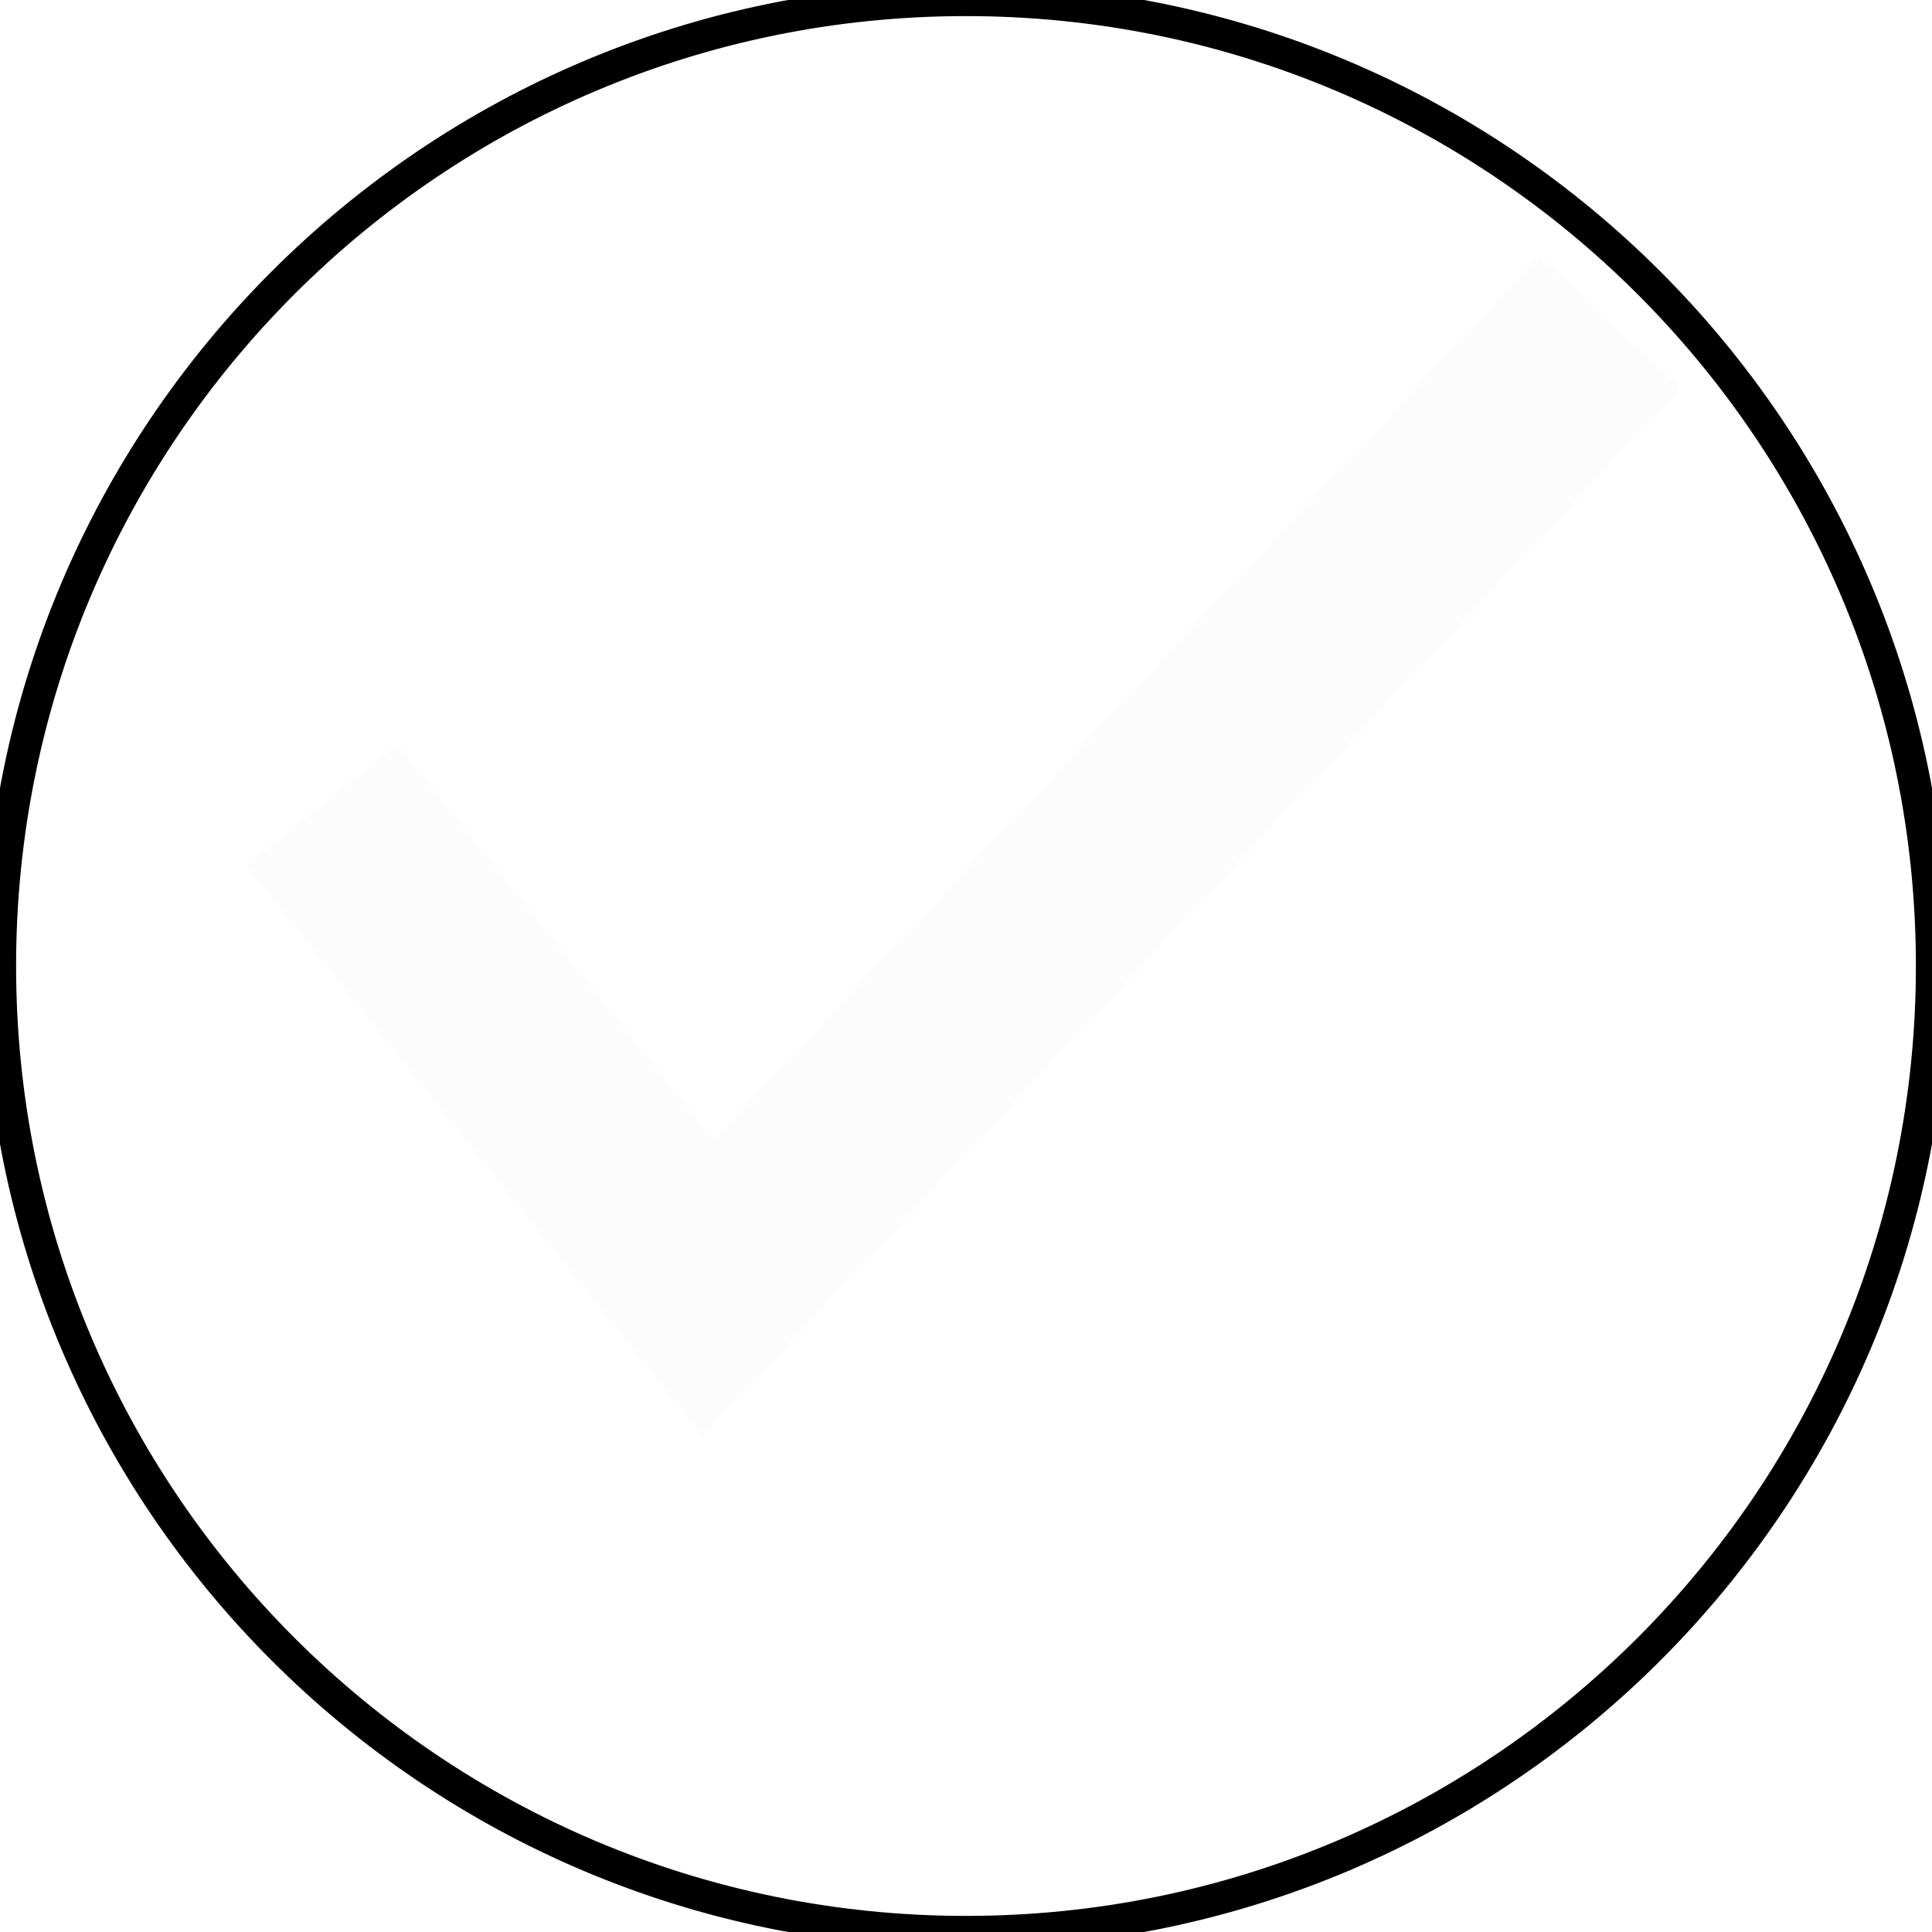
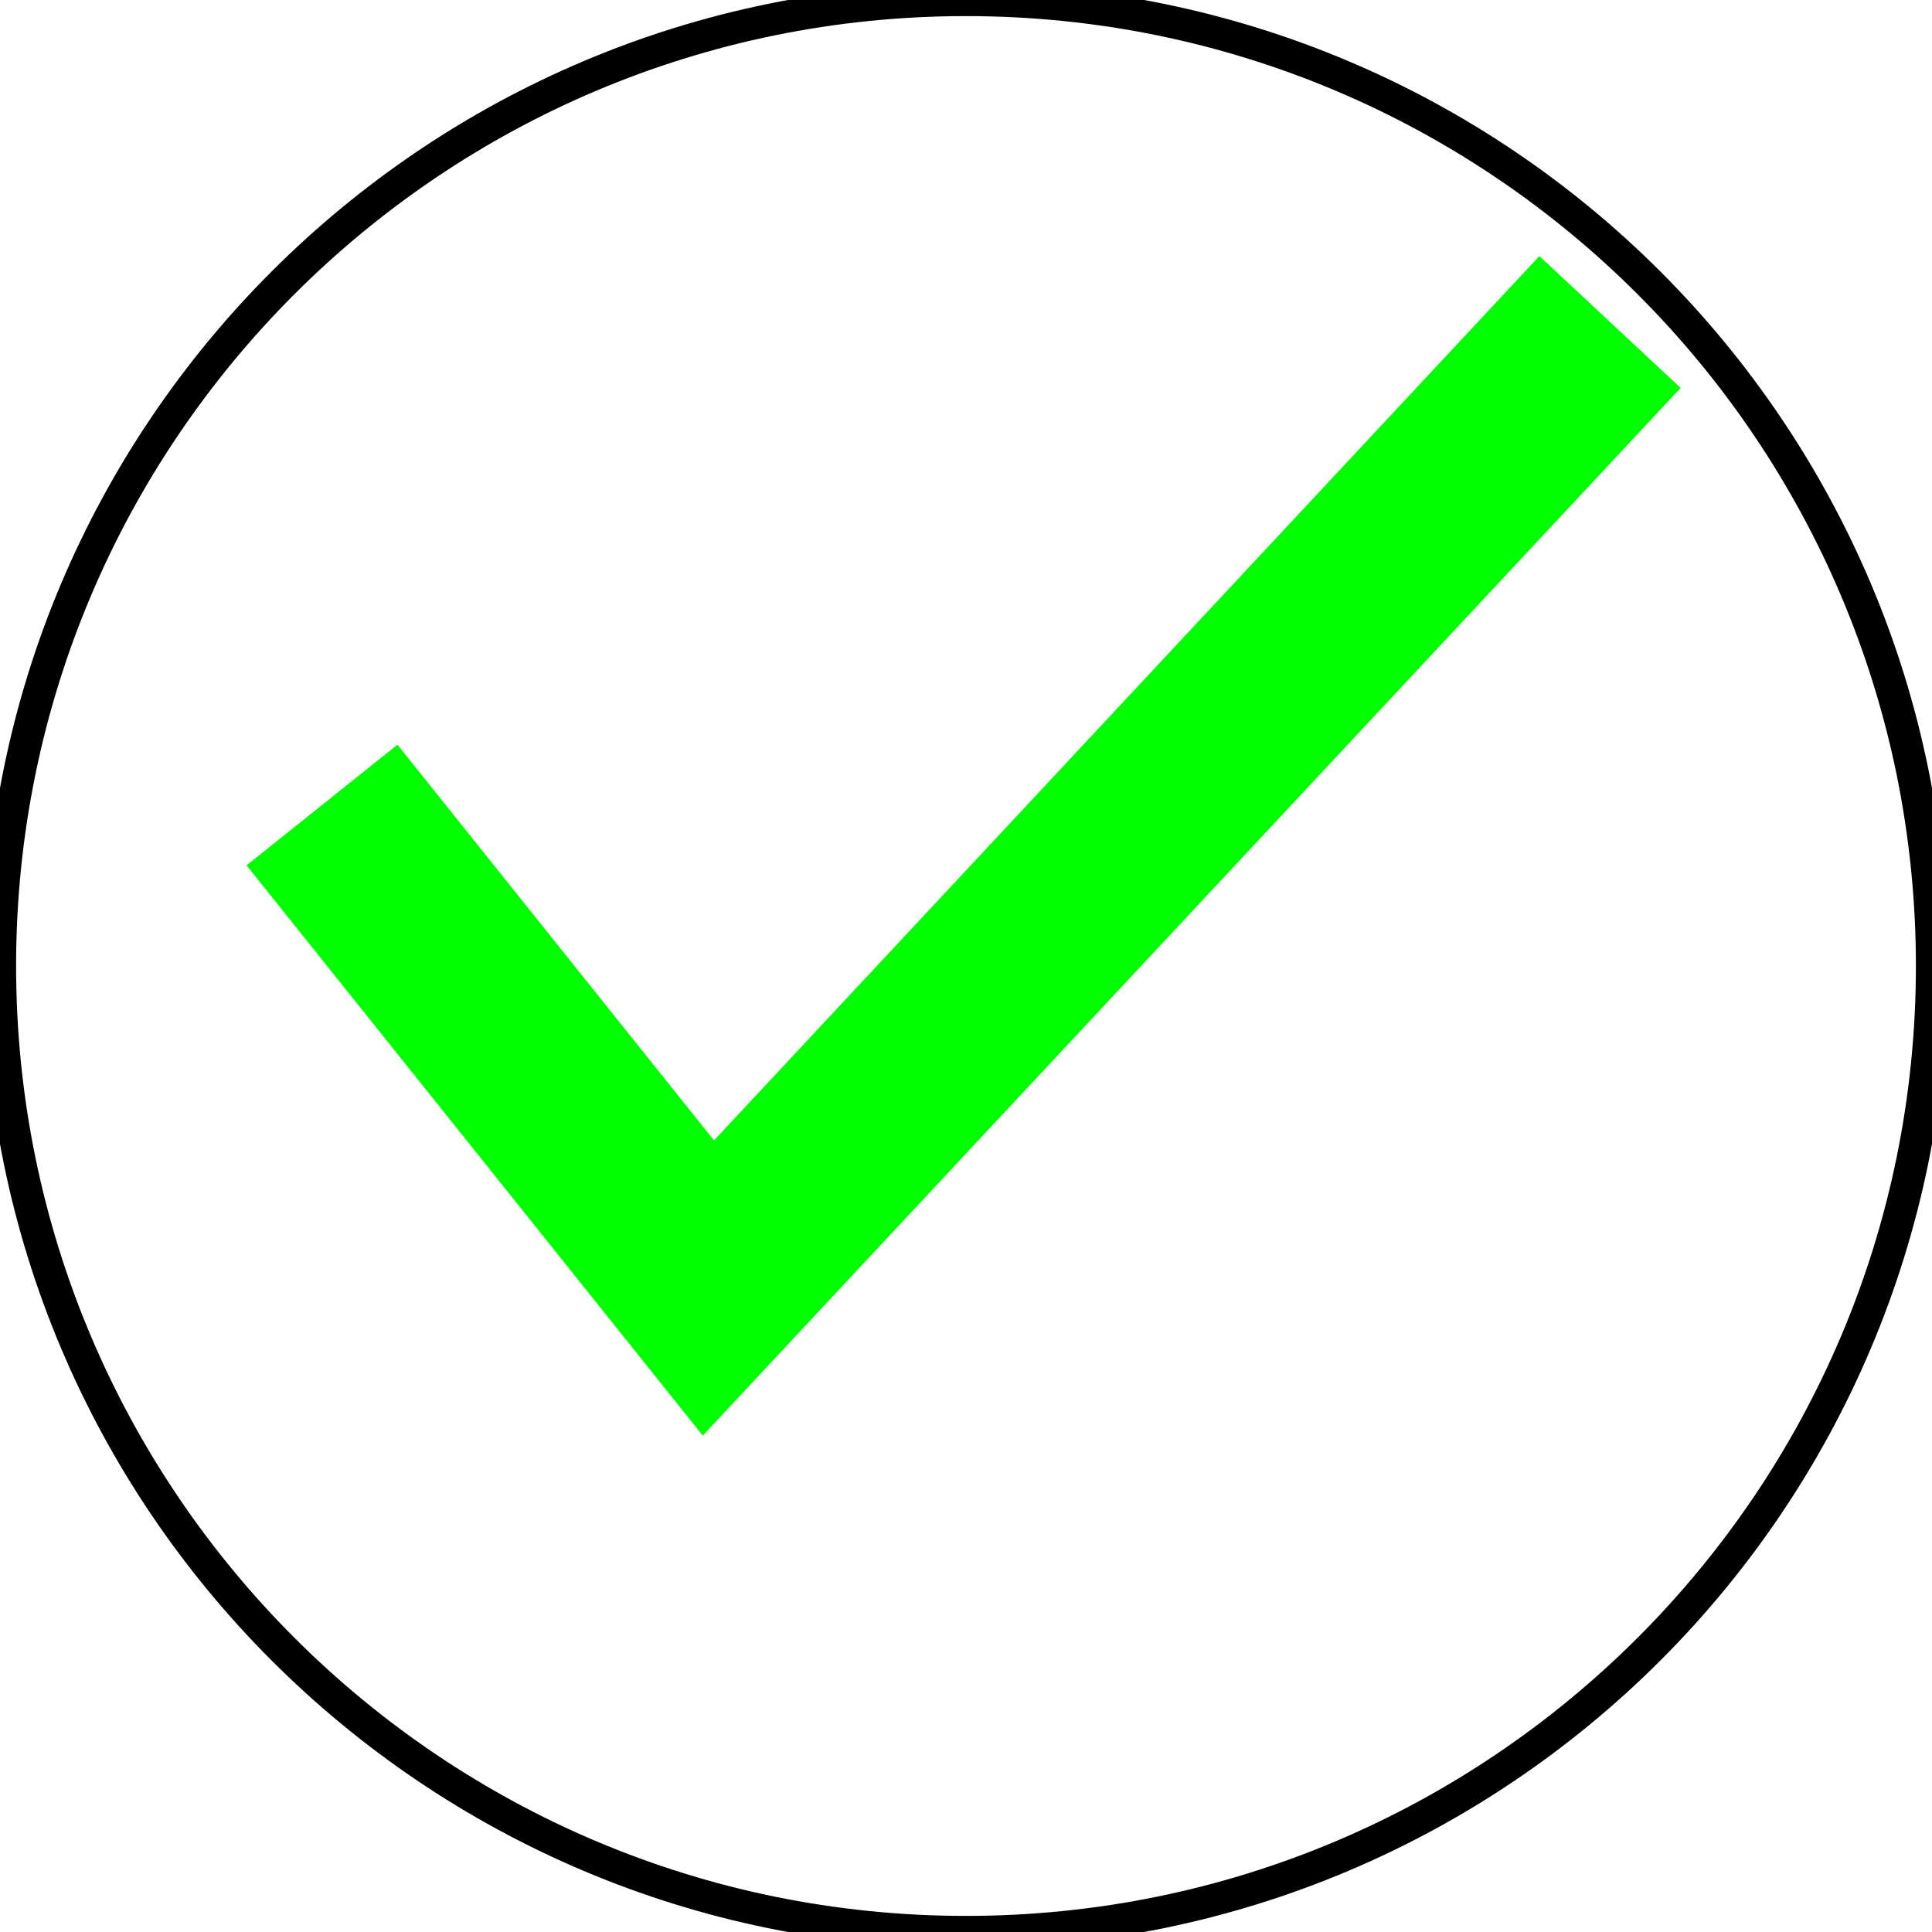
<svg xmlns="http://www.w3.org/2000/svg" width="60" height="60.0" viewBox="0 0 60 60.0">
  <defs>
    <linearGradient id="circlecheck" x2="1" y2="1">
      <stop class="stop1" offset="0%" stop-color="#a9d99a" />
      <stop class="stop2" offset="50%" stop-color="#7ec667" />
      <stop class="stop3" offset="100%" stop-color="#54B435" />
    </linearGradient>
  </defs>
  <g id="completedCheck">
-     <circle id="myCircle" cx="30" cy="30" r="30" class="card" stroke="black" stroke-width="1" fill="url(#ID7daaf99c-0eed-48c4-8ee8-c459b28c60c5)" />
-     <polyline points="10 25 22 40 50 10" fill="none" stroke="#fcfcfc" stroke-width="6" />
+     <circle id="myCircle" cx="30" cy="30" r="30" stroke="black" stroke-width="1" fill="url(#ID7daaf99c-0eed-48c4-8ee8-c459b28c60c5)" fill-opacity="0.3" />
+     <polyline points="10 25 22 40 50 10" fill="none" stroke="#00ff00" stroke-width="6" />
  </g>
</svg>
